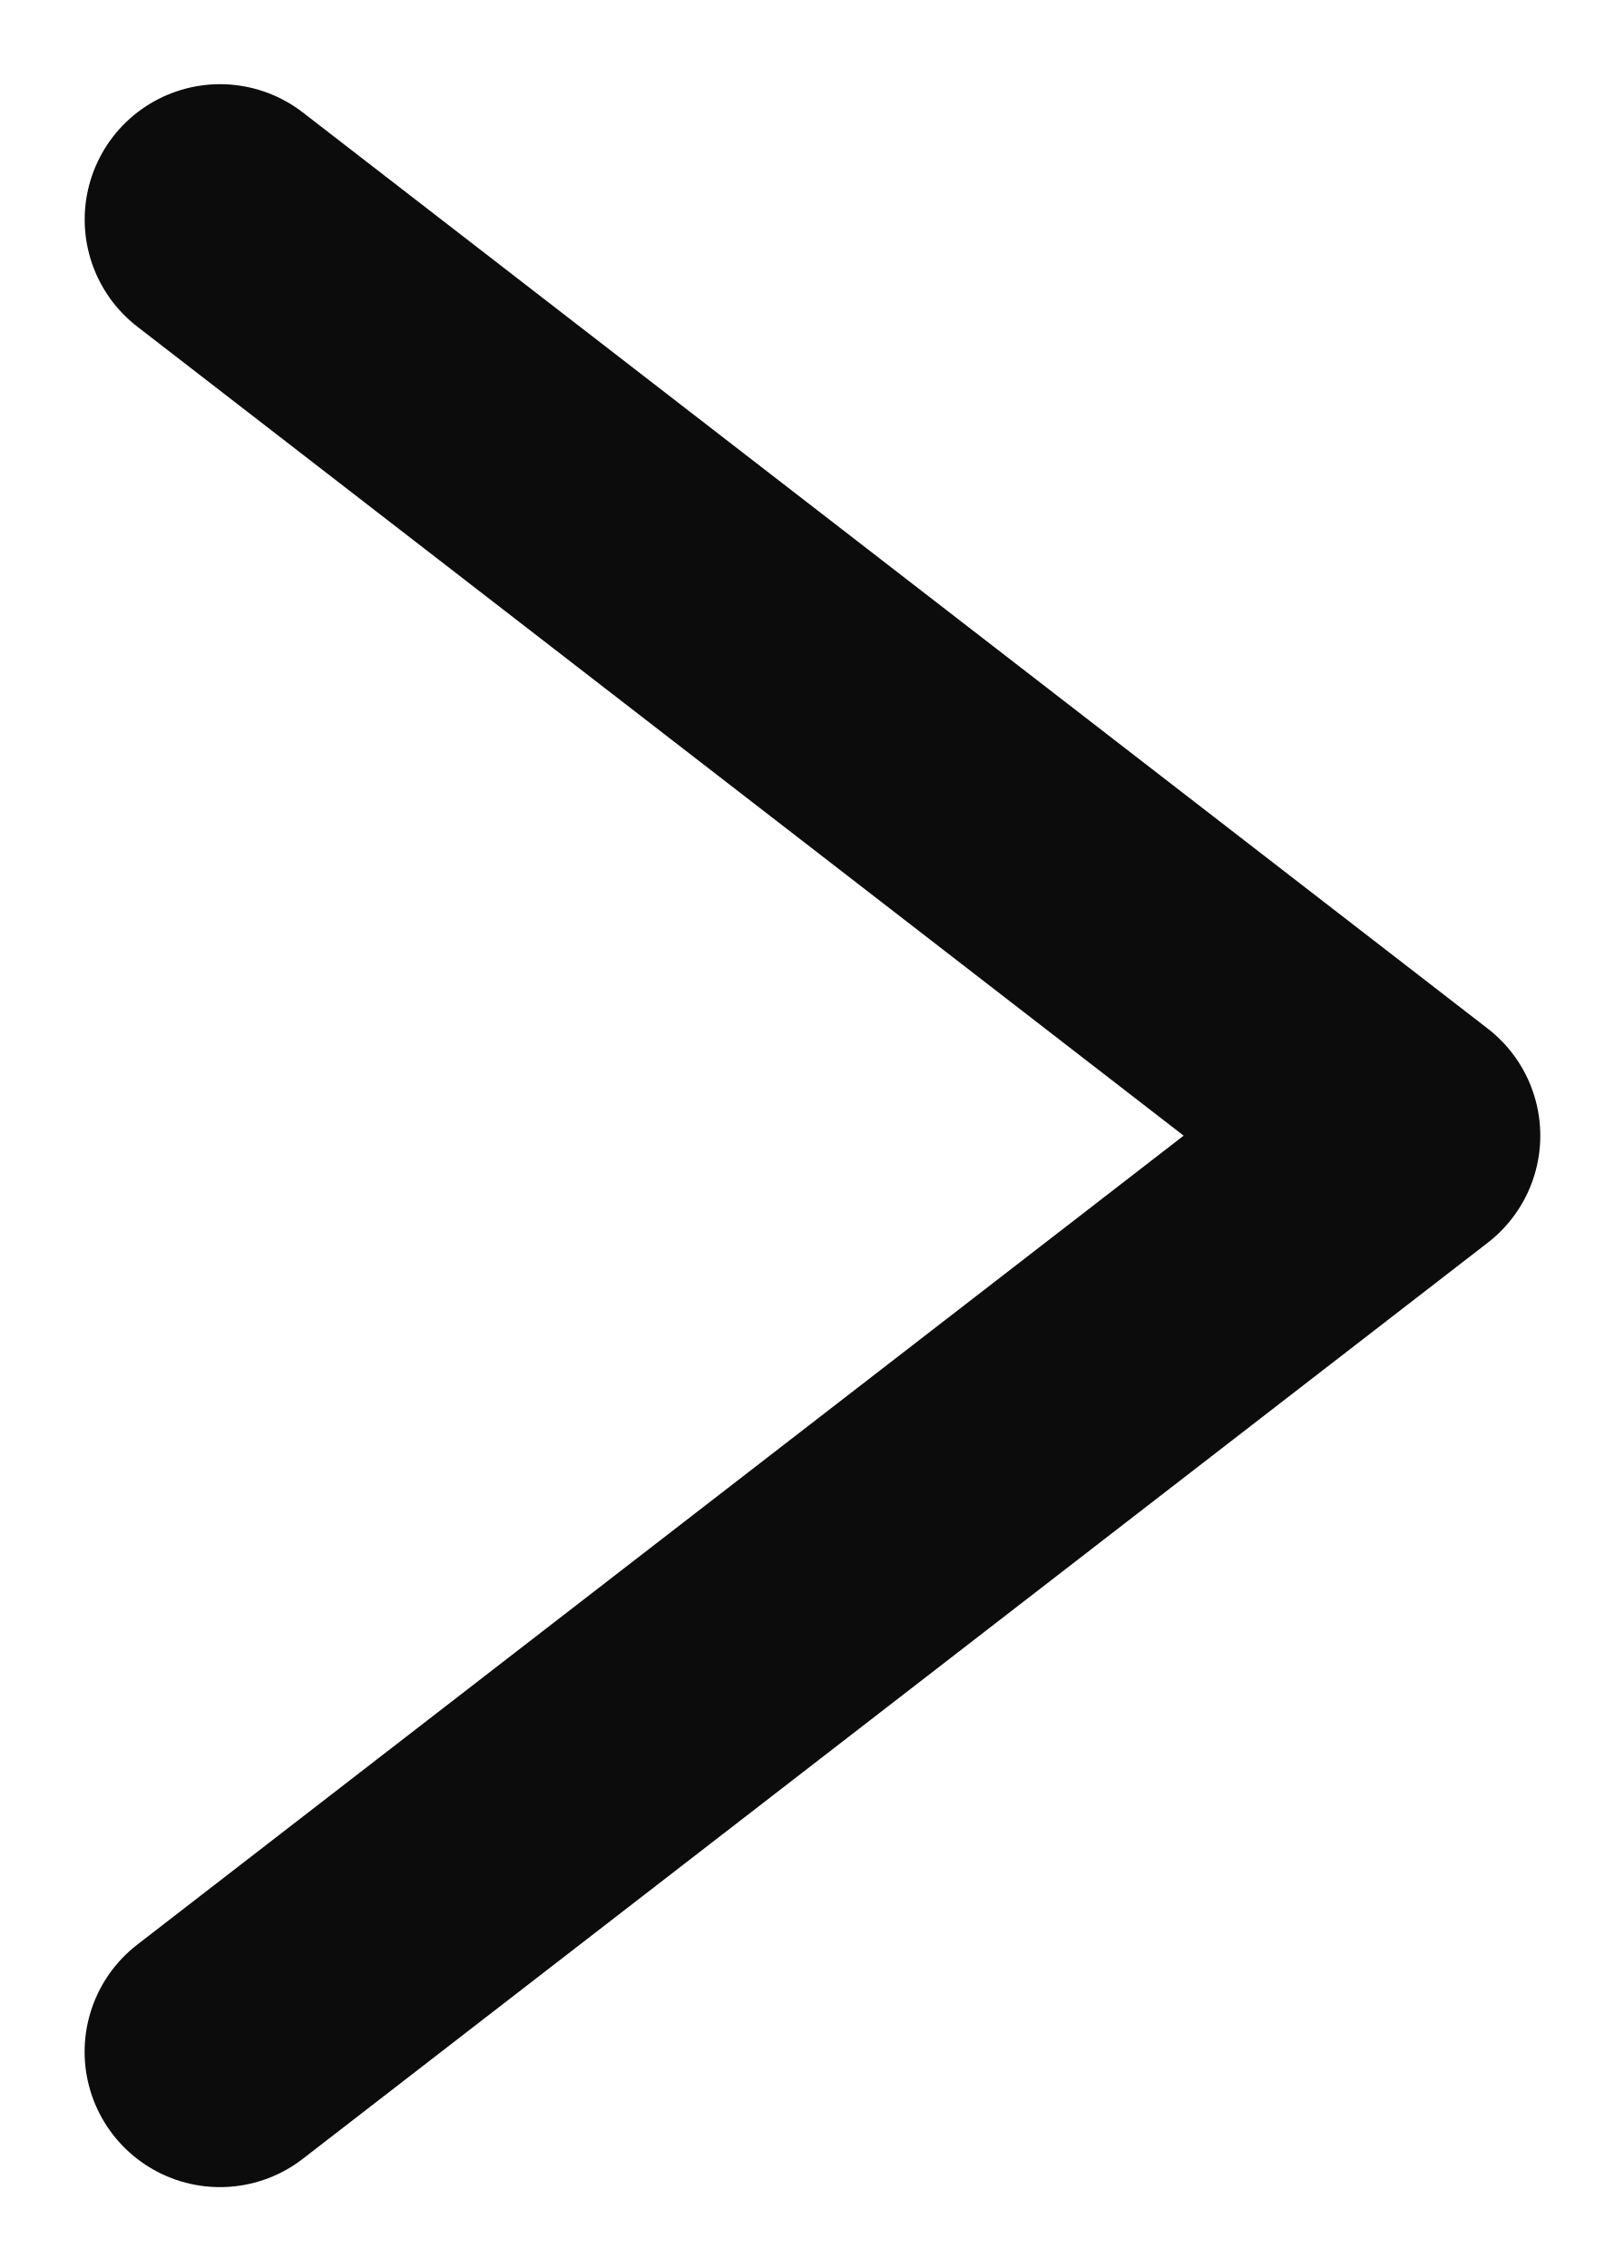
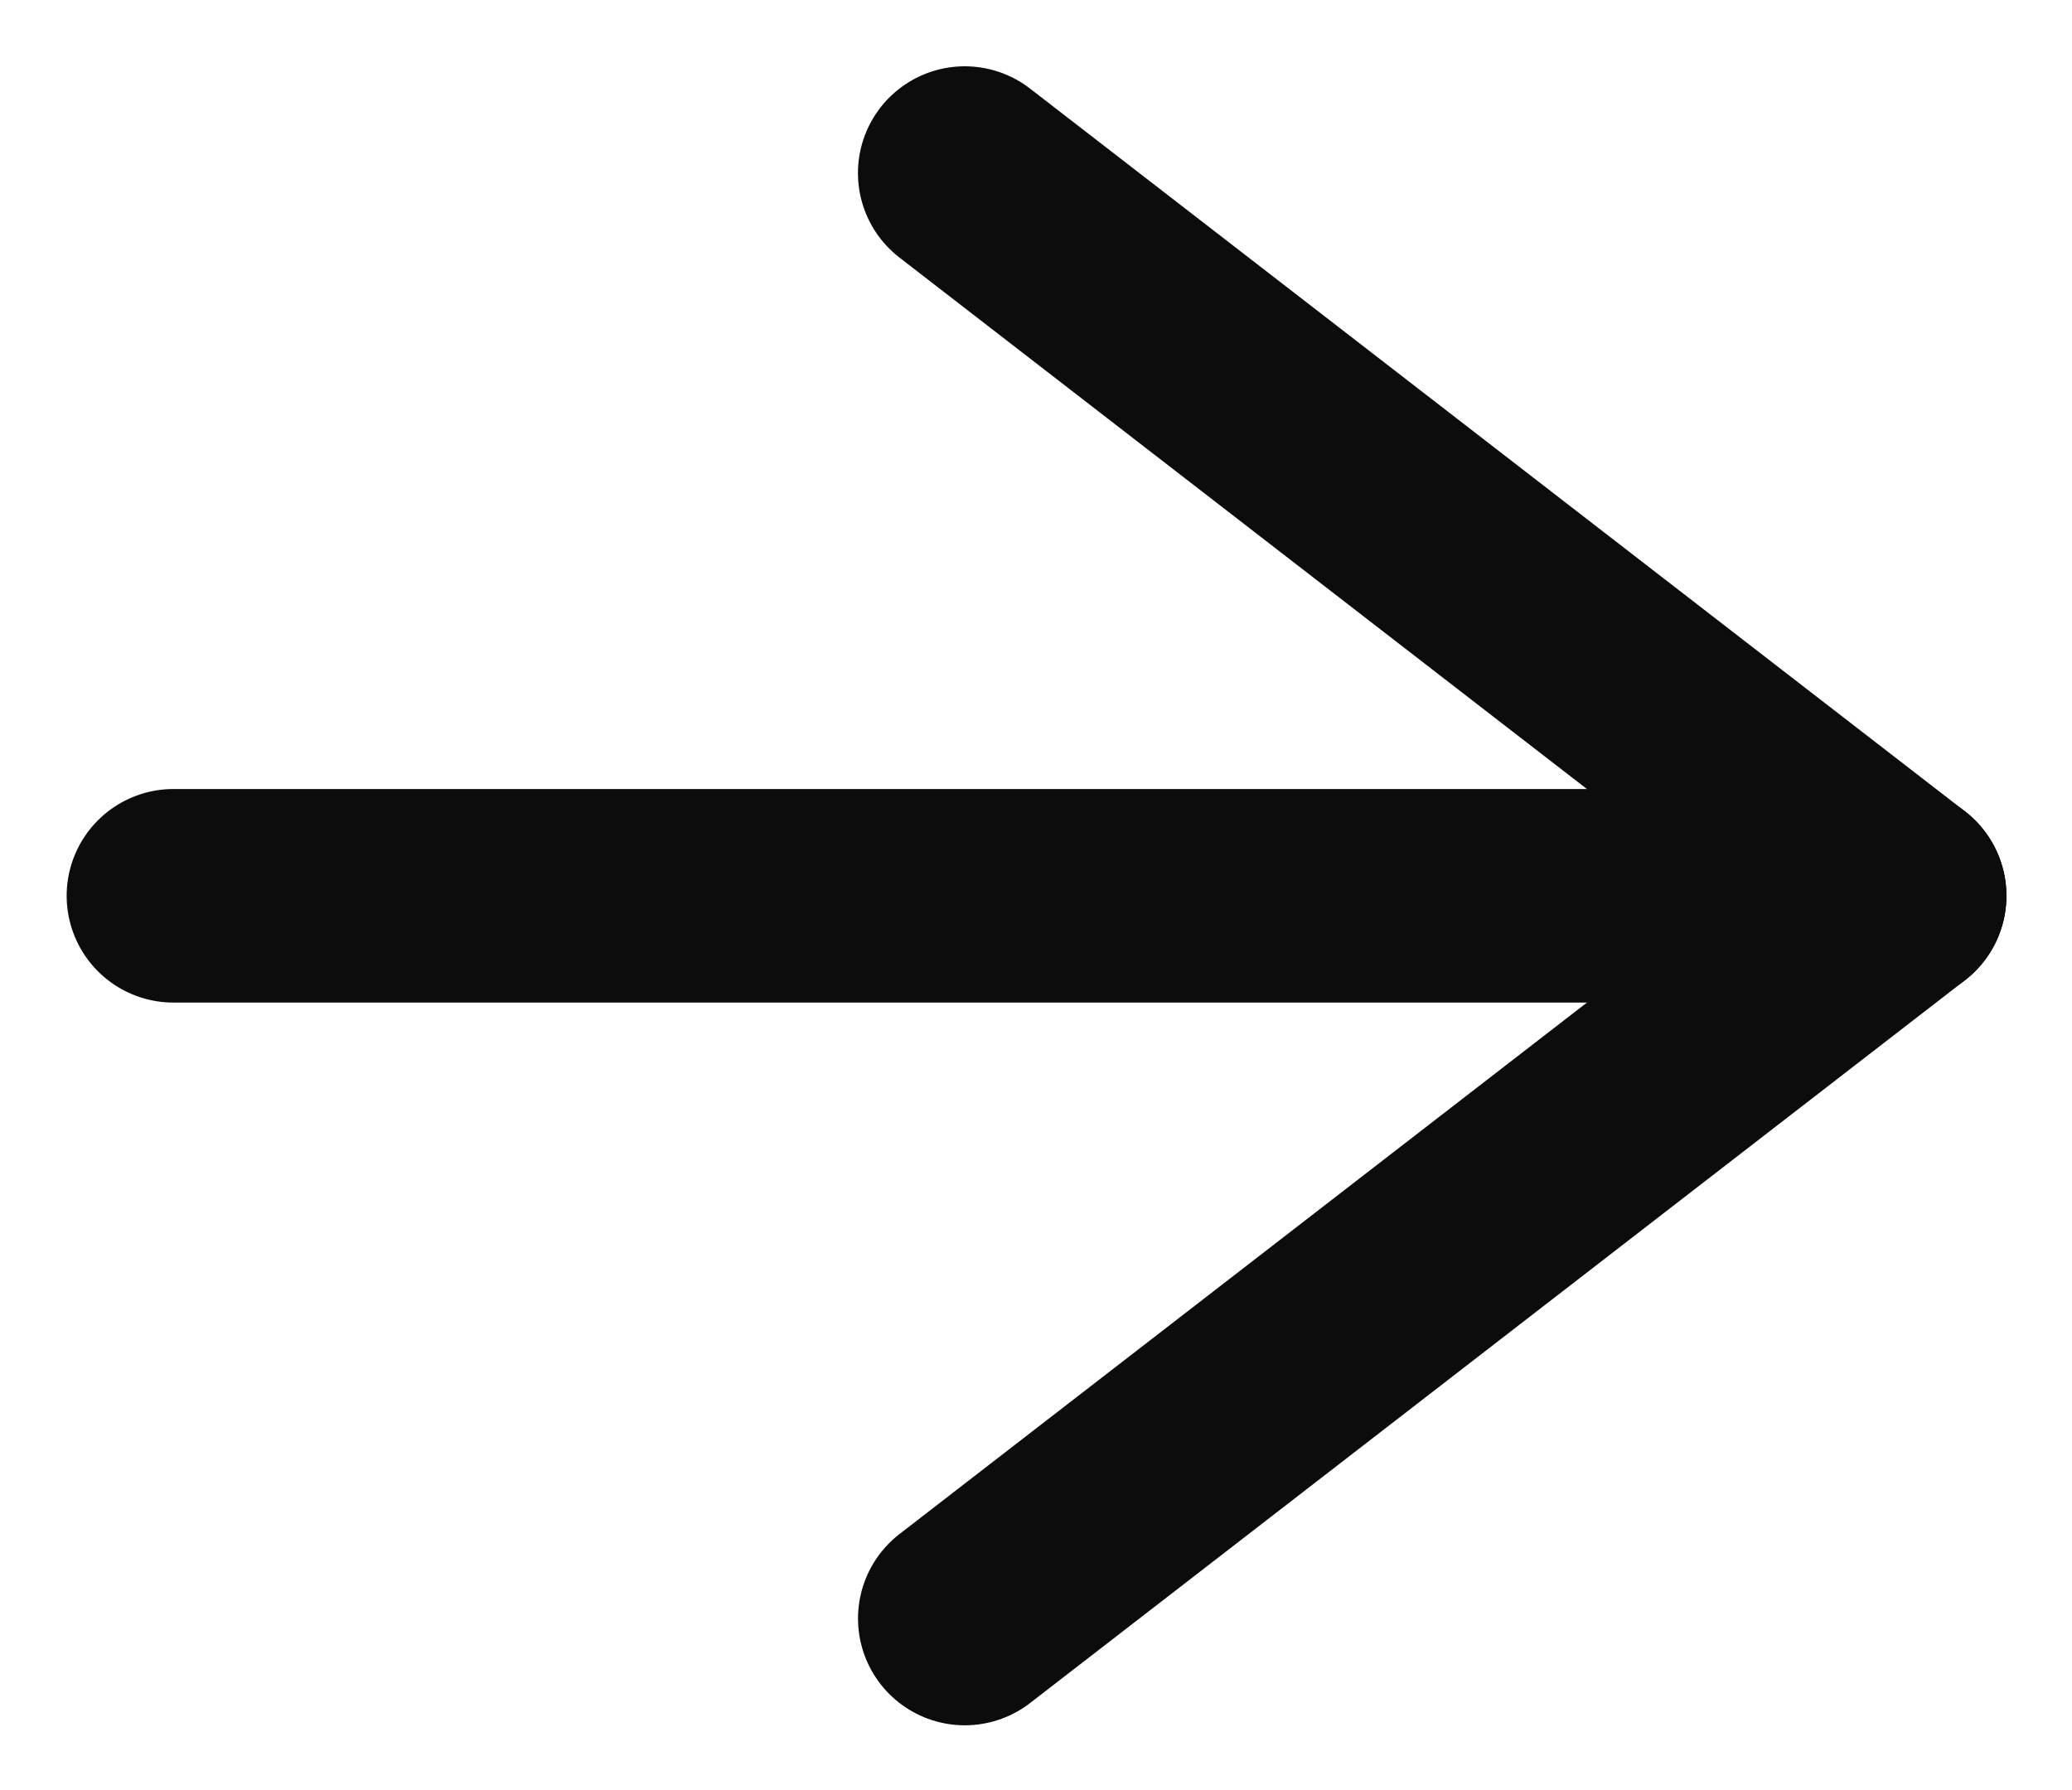
- <svg xmlns="http://www.w3.org/2000/svg" version="1.1" id="svg2" width="90.667" height="126.667" viewBox="0 0 90.667 126.667">
+ <svg xmlns="http://www.w3.org/2000/svg" version="1.1" id="svg2" width="146.667" height="126.667" viewBox="0 0 146.667 126.667">
  <defs id="defs6" />
  <g id="g8" transform="matrix(1.333333,0,0,-1.333333,0,126.6667)">
    <g id="g10" transform="scale(0.1)">
-       <path d="M 92.133,90.57 588.449,474.301 92.164,858.043" style="fill:none;stroke:#0b0c0b;stroke-width:113.386;stroke-linecap:round;stroke-linejoin:round;stroke-miterlimit:2.613;stroke-dasharray:none;stroke-opacity:1" id="path12" />
+       <path d="M 512.172,858.109 1008.5,474.379 512.203,90.644" style="fill:none;stroke:#0b0c0b;stroke-width:113.386;stroke-linecap:round;stroke-linejoin:round;stroke-miterlimit:2.613;stroke-dasharray:none;stroke-opacity:1" id="path12" />
+       <path d="M 1008.5,474.379 H 92.078" style="fill:none;stroke:#0b0c0b;stroke-width:113.386;stroke-linecap:round;stroke-linejoin:round;stroke-miterlimit:2.613;stroke-dasharray:none;stroke-opacity:1" id="path14" />
    </g>
  </g>
</svg>
